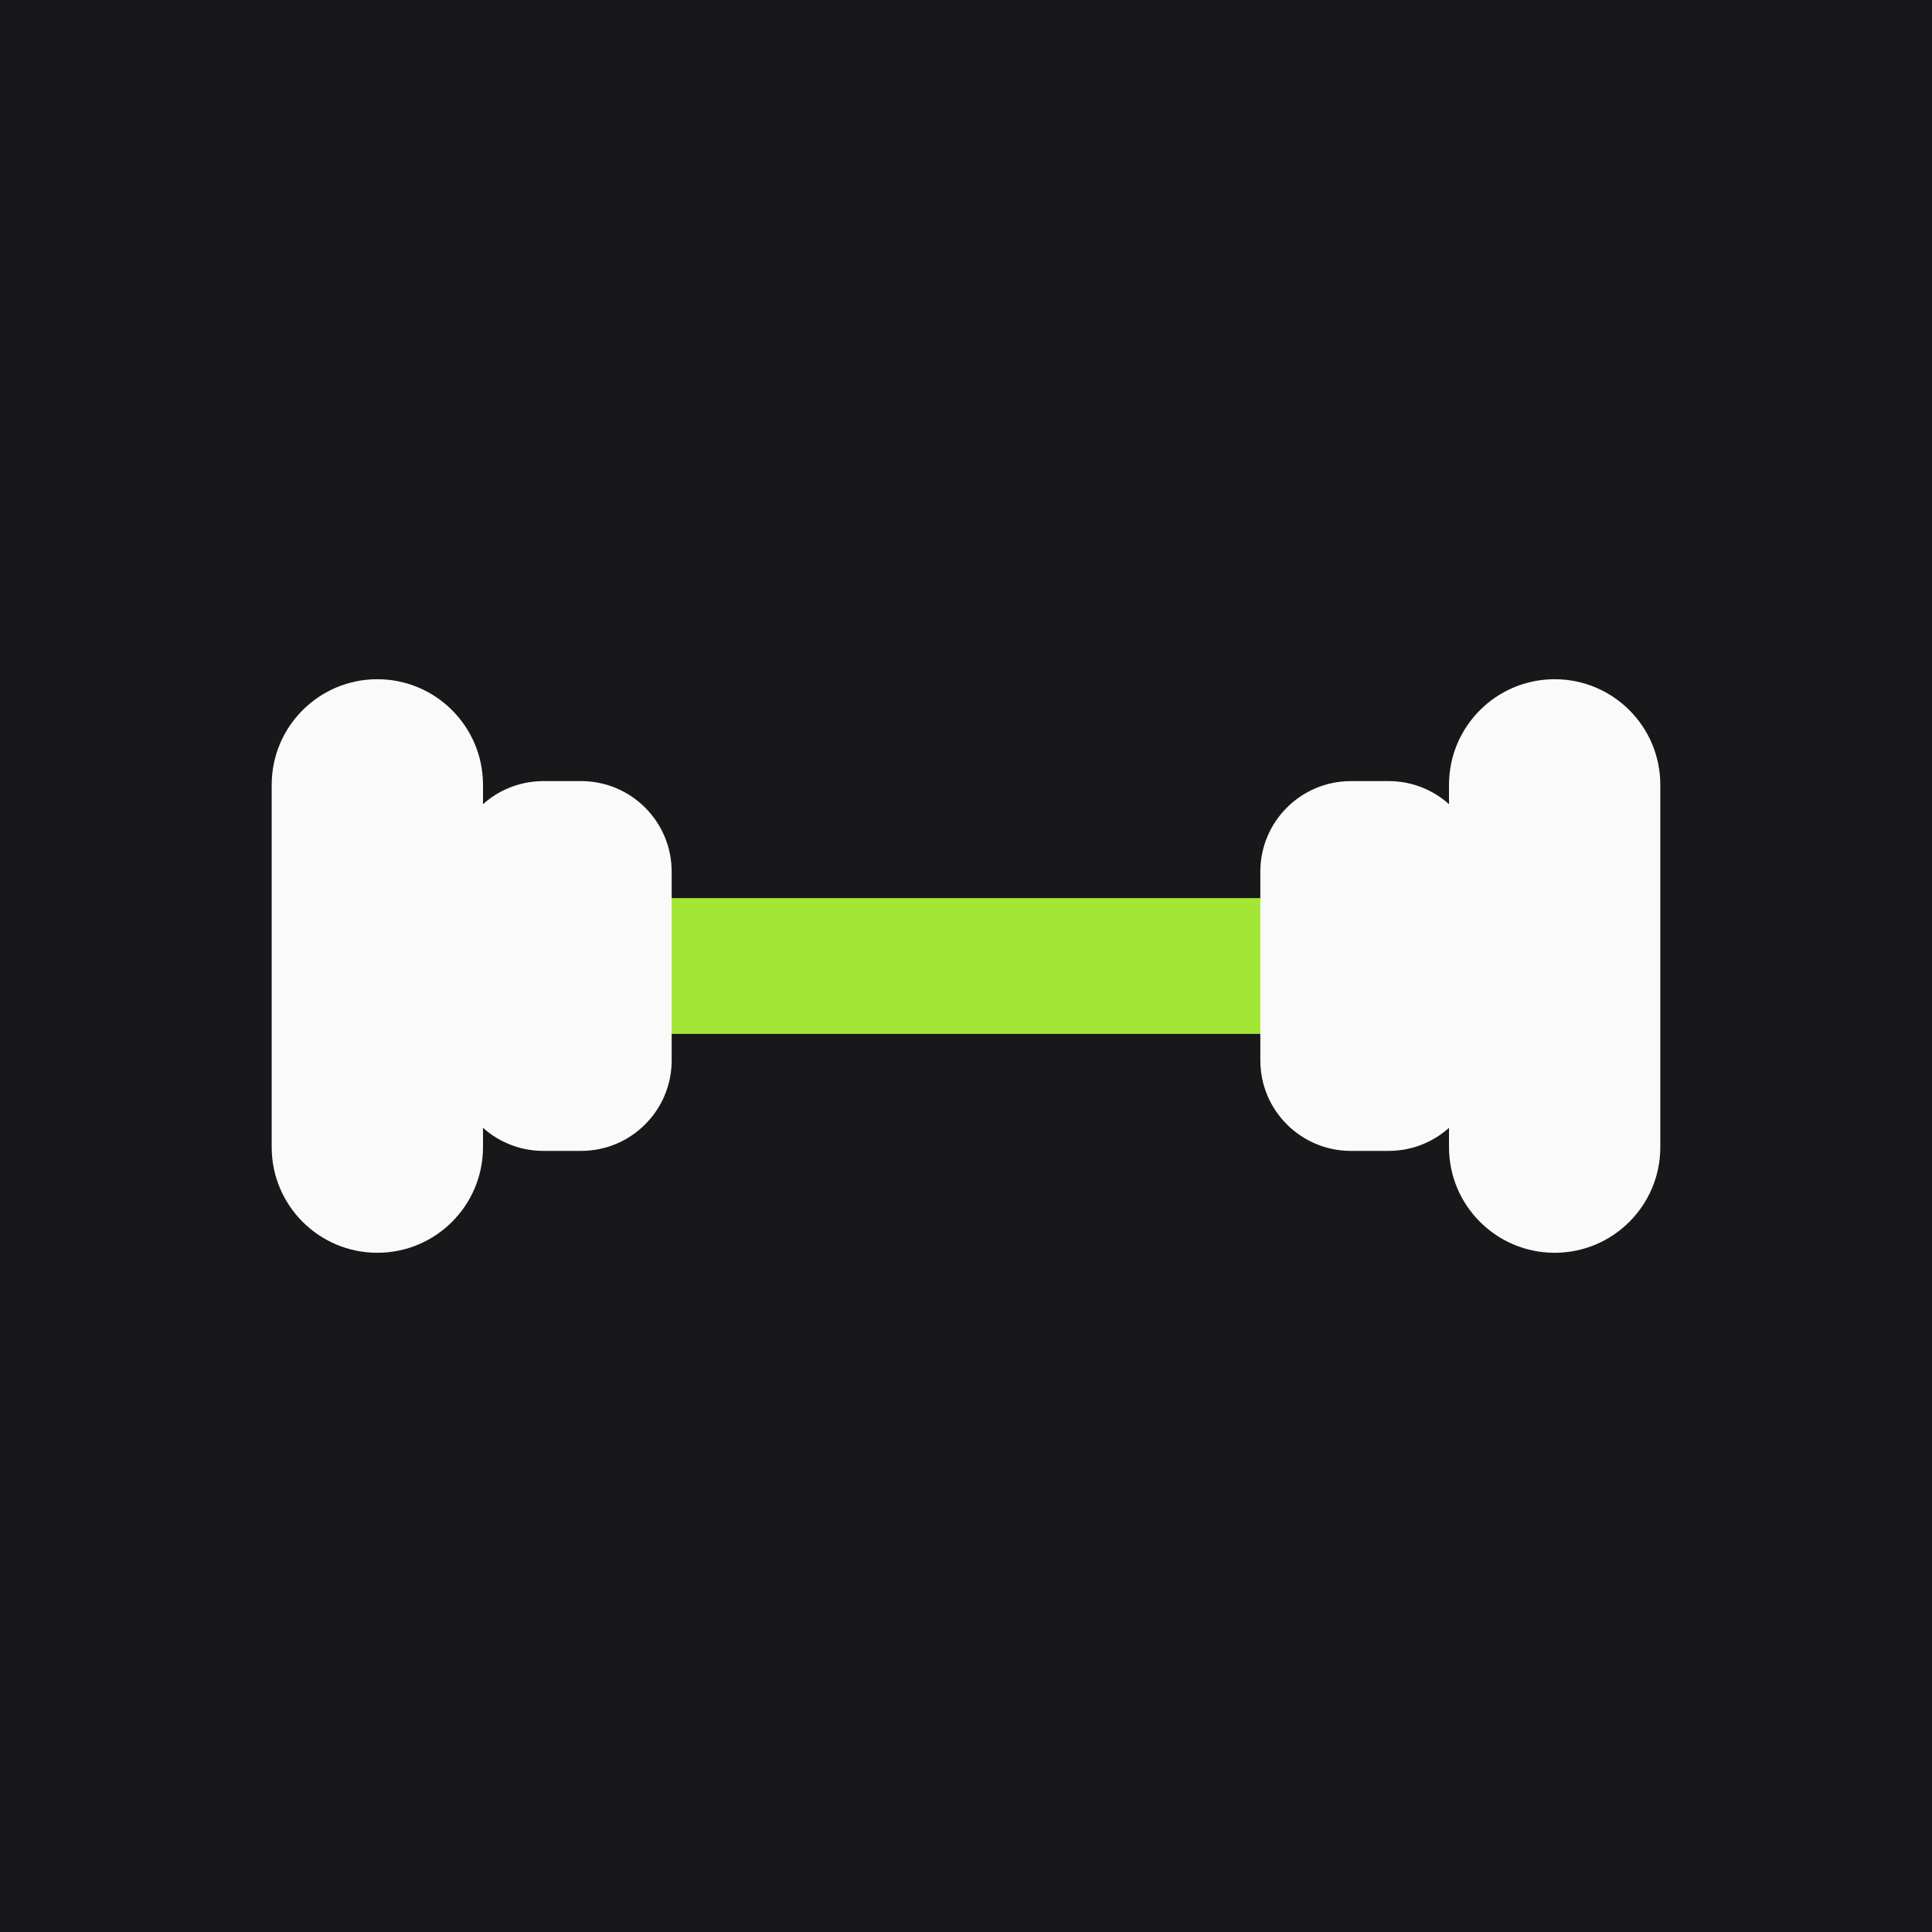
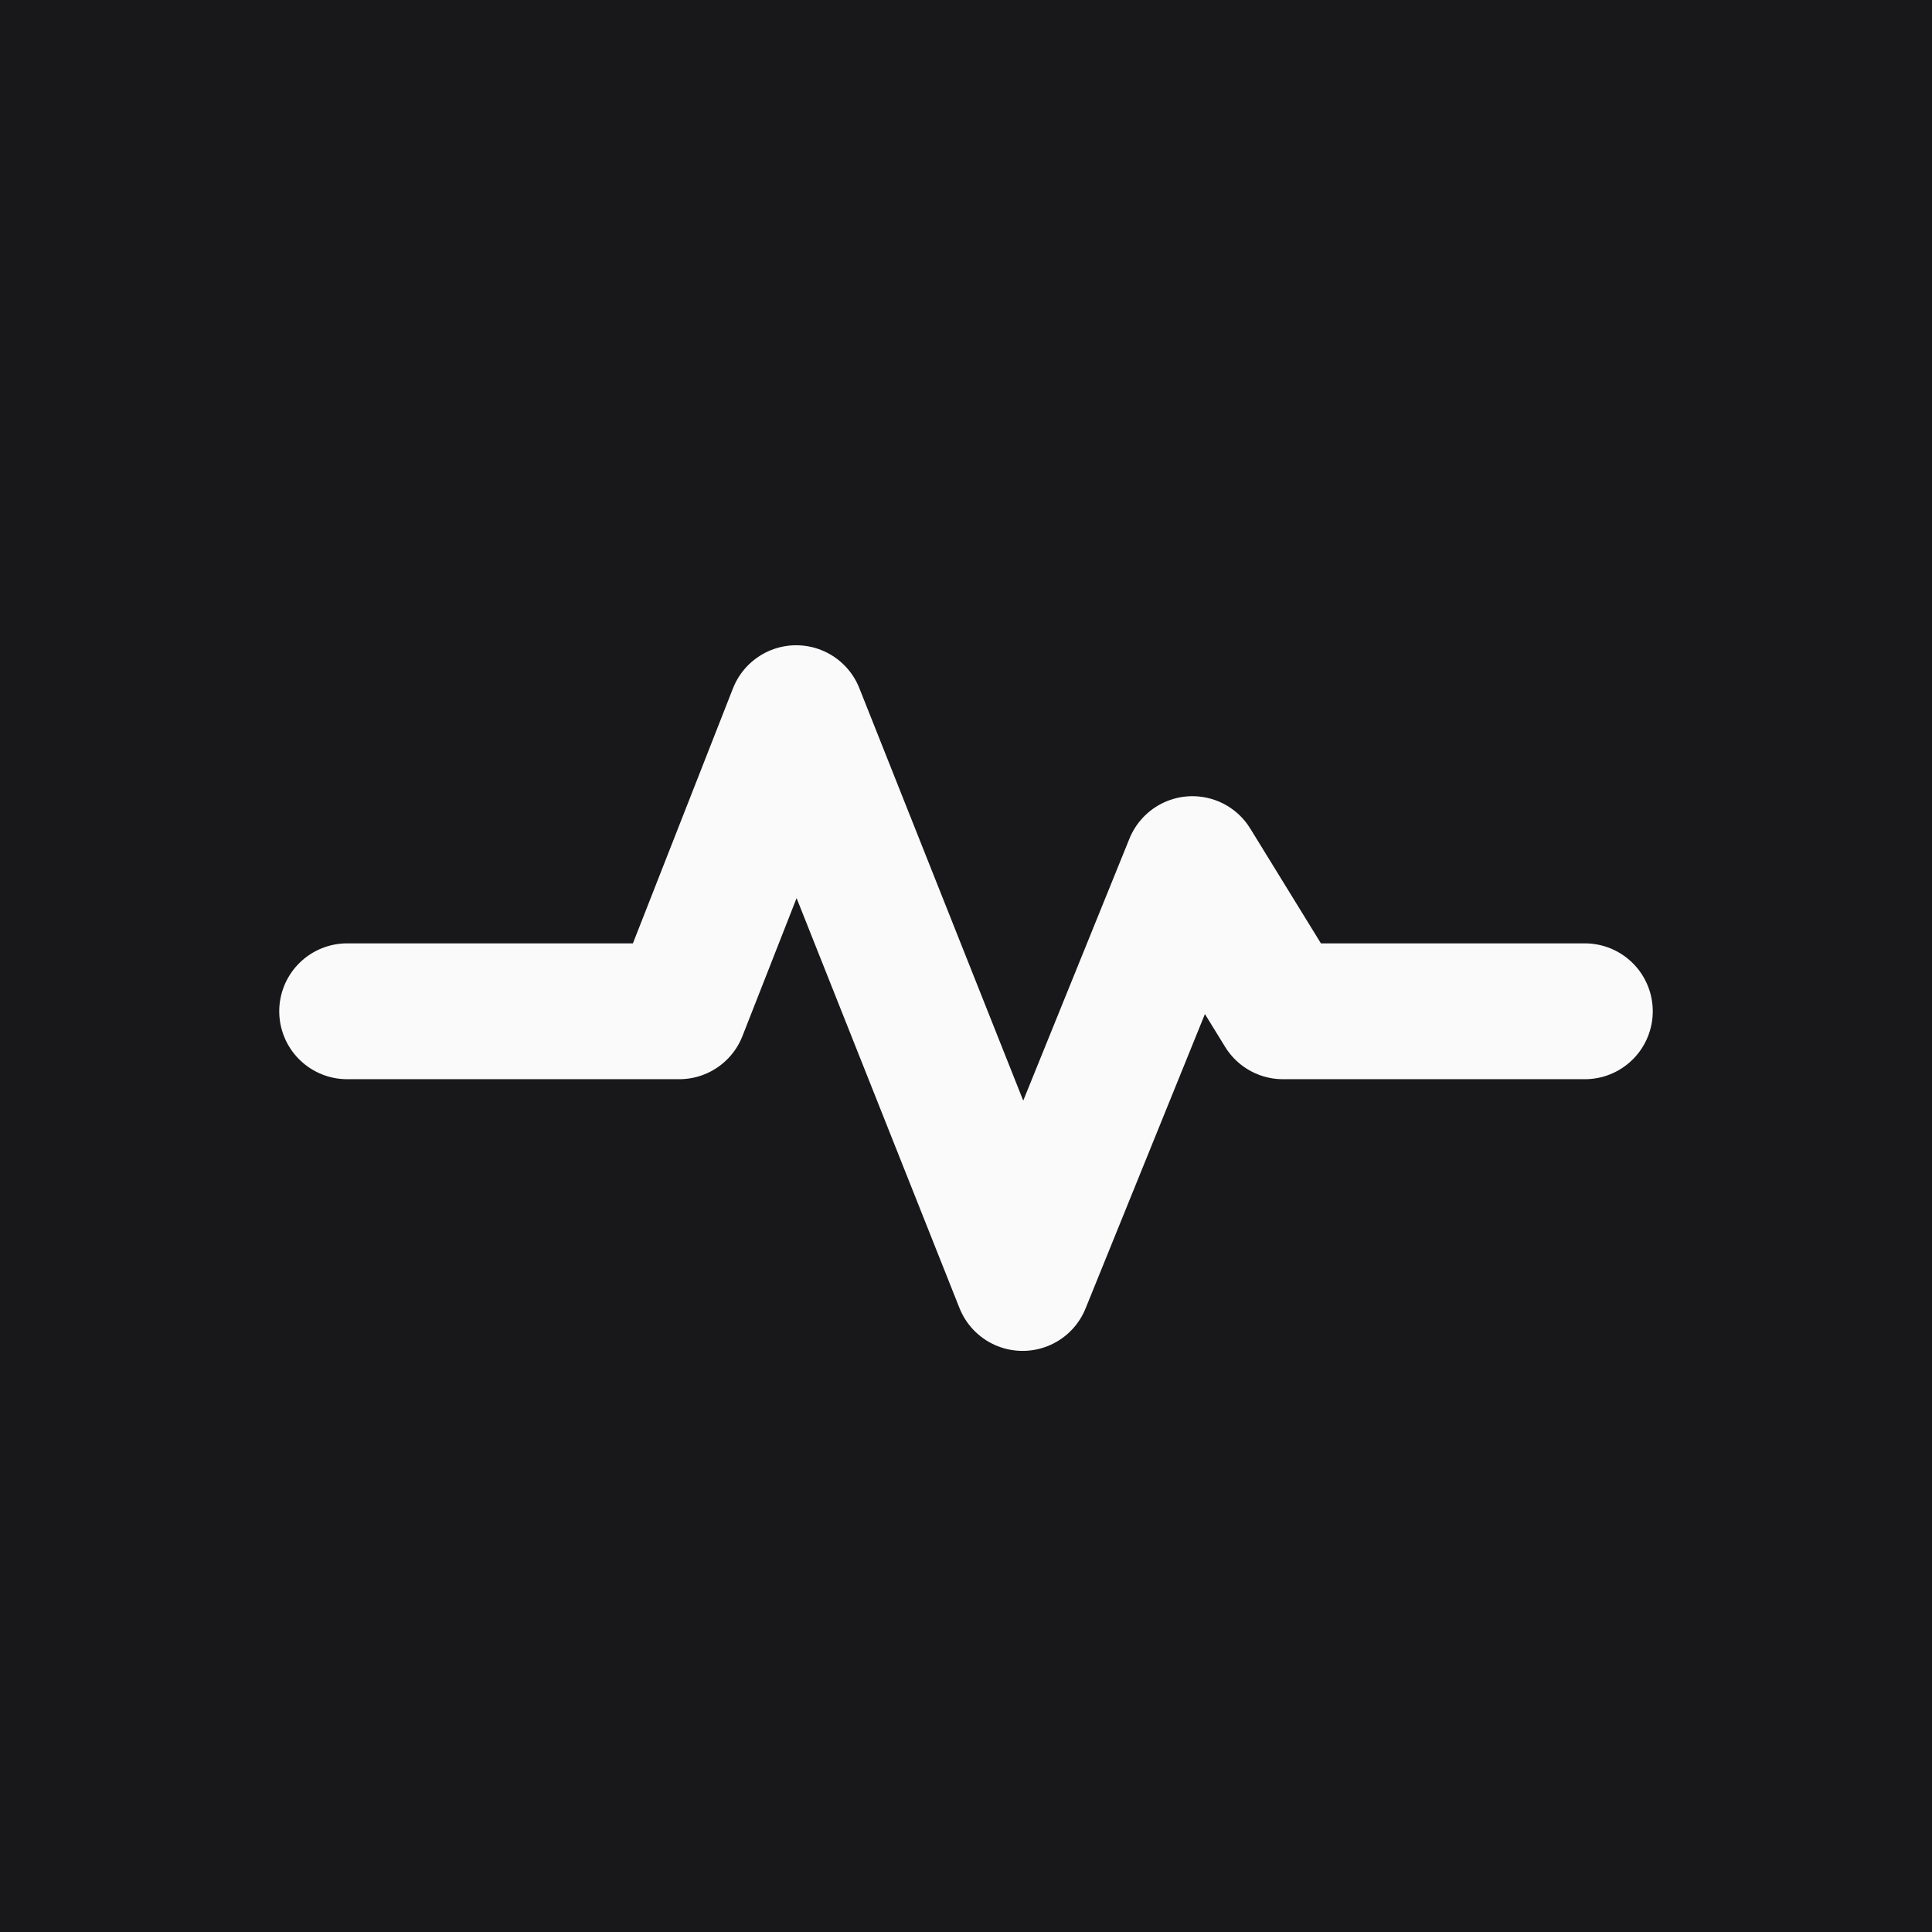
<svg xmlns="http://www.w3.org/2000/svg" viewBox="0 0 512 512">
  <rect width="512" height="512" fill="#18181b" />
-   <rect x="128" y="238" width="256" height="36" rx="18" fill="#a3e635" />
-   <rect x="72" y="180" width="56" height="152" rx="28" fill="#fafafa" />
-   <rect x="120" y="207" width="58" height="98" rx="24" fill="#fafafa" />
-   <rect x="334" y="207" width="58" height="98" rx="24" fill="#fafafa" />
-   <rect x="384" y="180" width="56" height="152" rx="28" fill="#fafafa" />
+   <path d="M92 268h88l31-79 60 151 45-111 24 39h80" fill="none" stroke="#fafafa" stroke-linecap="round" stroke-linejoin="round" stroke-width="36" />
</svg>
